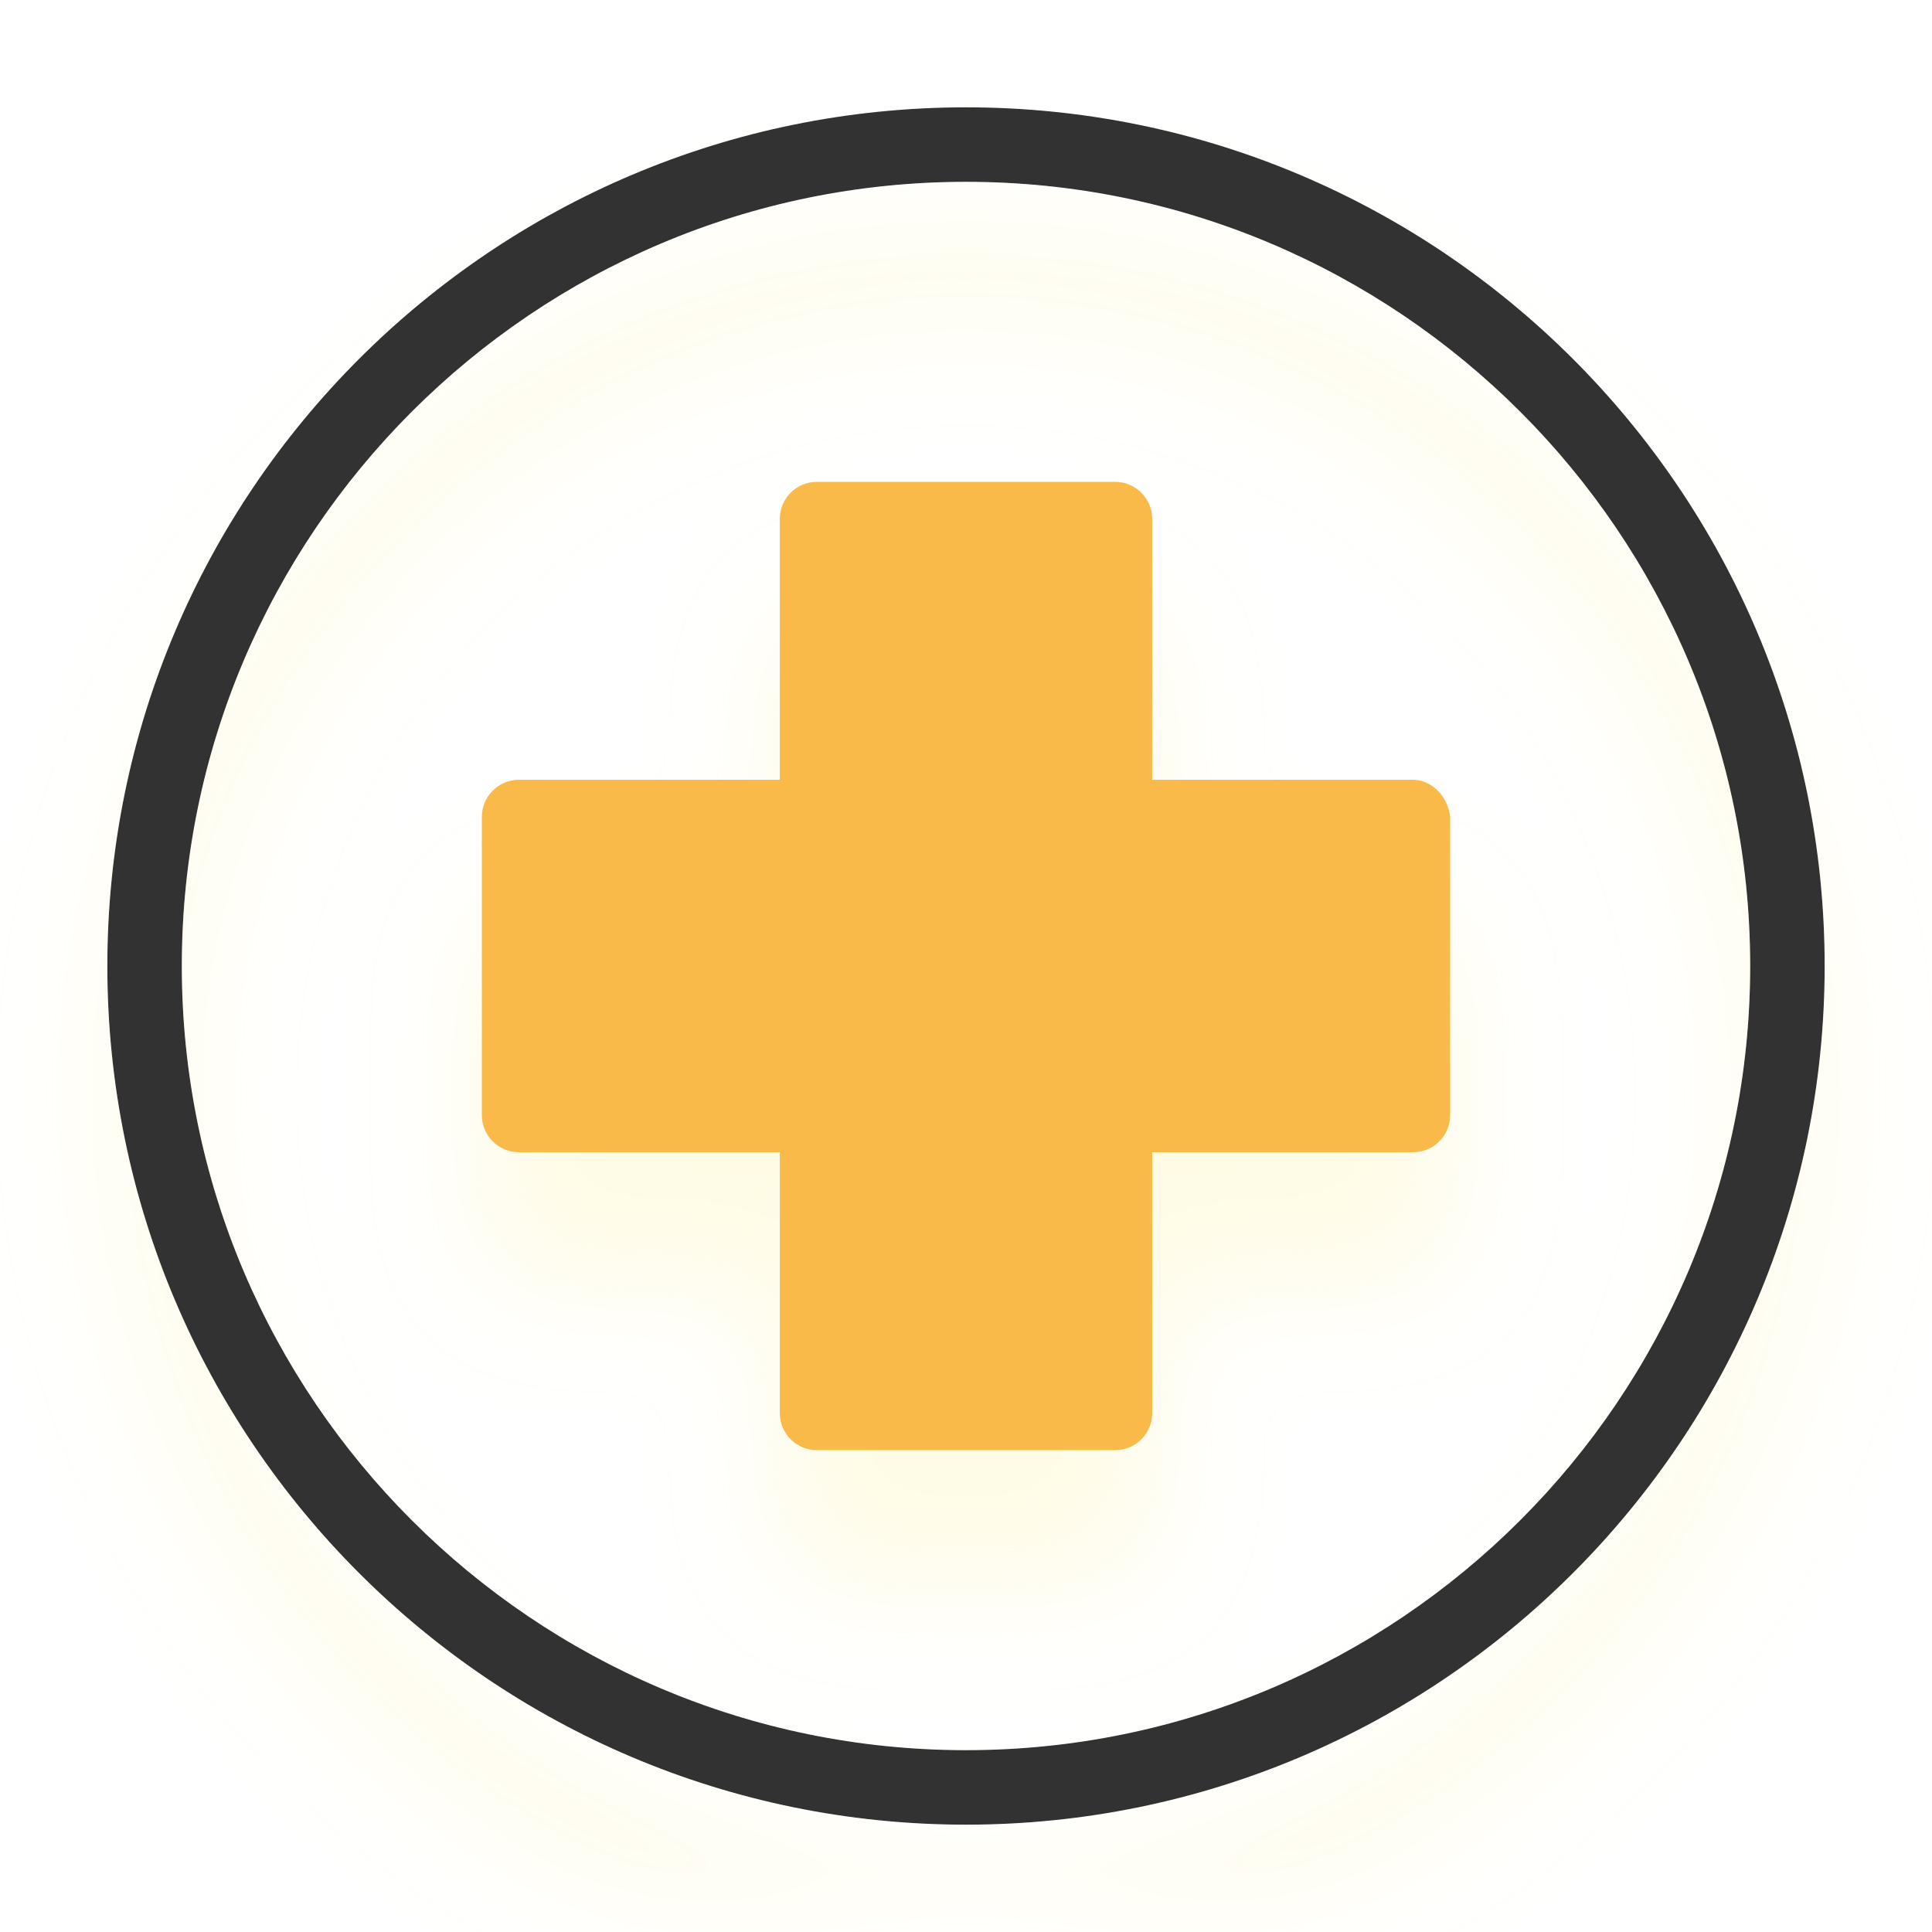
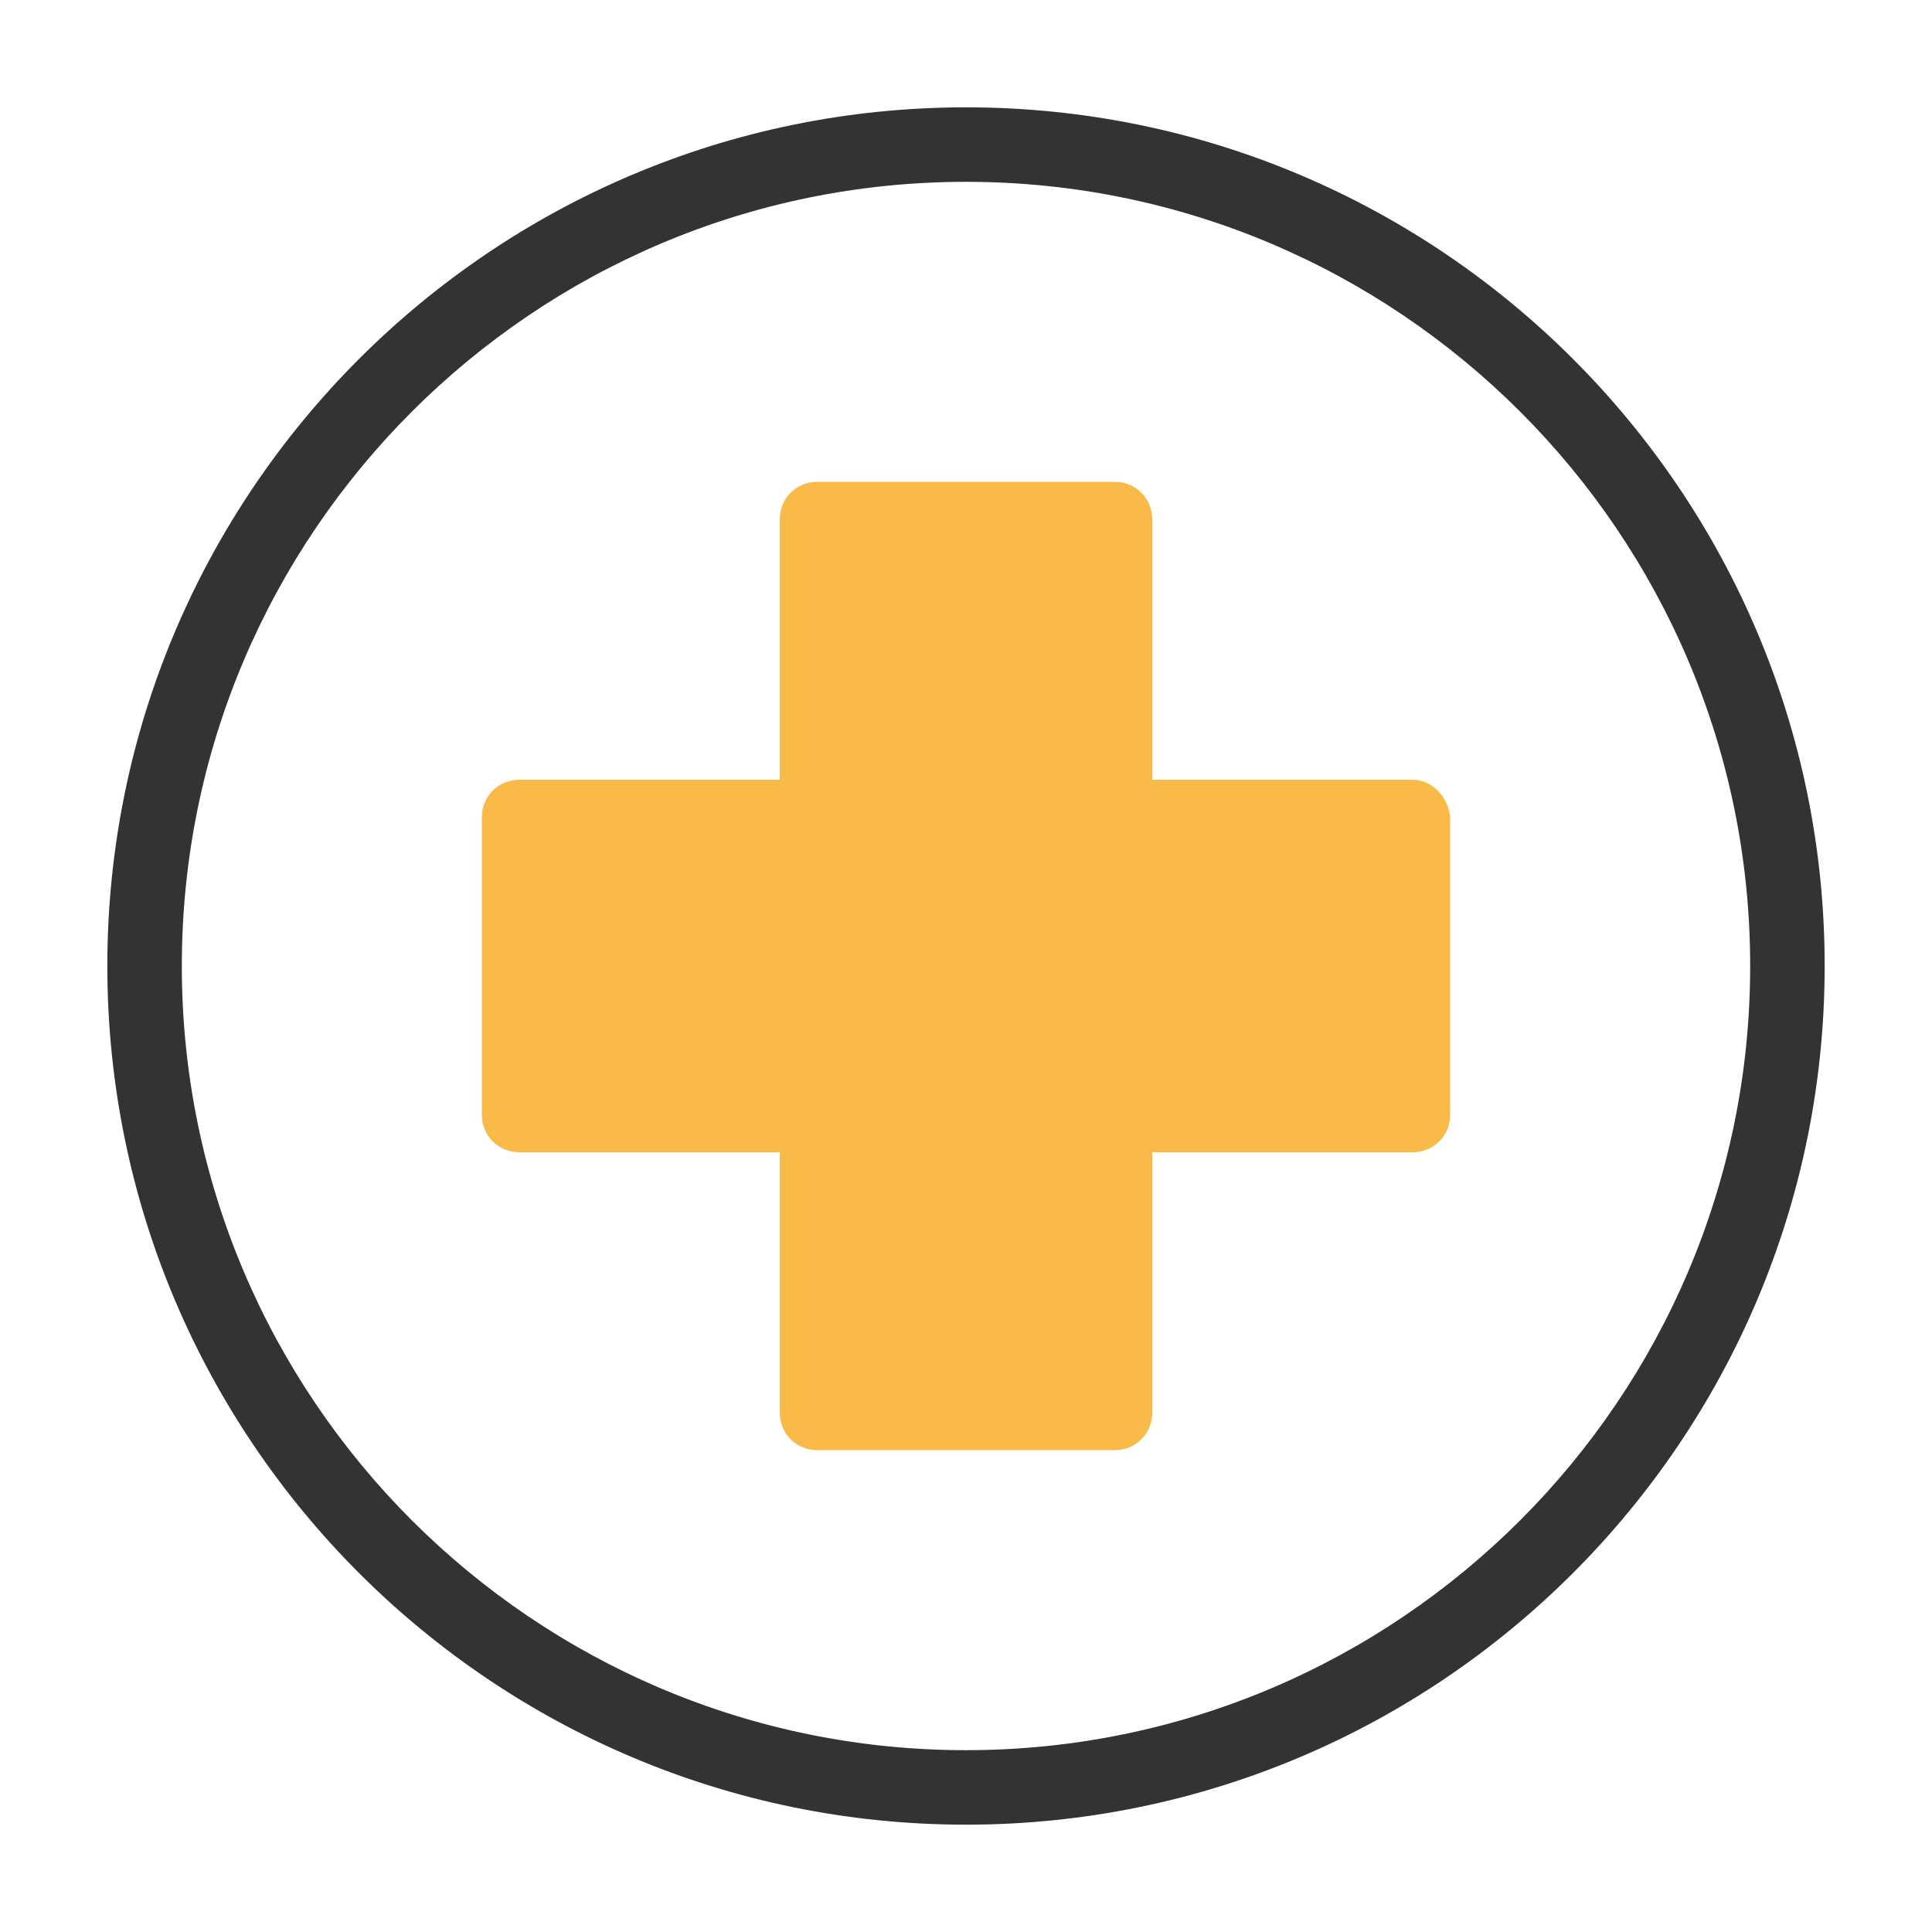
<svg xmlns="http://www.w3.org/2000/svg" width="90" height="90">
-   <defs>
-     <filter x="-25.6%" y="-25.6%" width="151.1%" height="151.1%" filterUnits="objectBoundingBox" id="a">
-       <feOffset dy="6" in="SourceAlpha" result="shadowOffsetOuter1" />
-       <feGaussianBlur stdDeviation="3" in="shadowOffsetOuter1" result="shadowBlurOuter1" />
-       <feColorMatrix values="0 0 0 0 1 0 0 0 0 0.841 0 0 0 0 0.194 0 0 0 0.2 0" in="shadowBlurOuter1" result="shadowMatrixOuter1" />
-       <feMerge>
-         <feMergeNode in="shadowMatrixOuter1" />
-         <feMergeNode in="SourceGraphic" />
-       </feMerge>
-     </filter>
-   </defs>
-   <g filter="url(#a)" fill-rule="nonzero" fill="none">
+   <g fill-rule="nonzero" fill="none">
    <path d="M45 5C22.928 5 5 22.928 5 45s17.928 40 40 40 40-17.928 40-40S67.072 5 45 5zm0 76.53C24.855 81.53 8.47 65.145 8.47 45S24.855 8.47 45 8.47 81.53 24.855 81.53 45 65.145 81.53 45 81.53z" fill="#333" />
    <path d="M65.82 36.325H53.674V24.181c0-.964-.771-1.735-1.735-1.735H38.06c-.964 0-1.735.77-1.735 1.735v12.144H24.181c-.964 0-1.735.771-1.735 1.735v13.88c0 .964.77 1.735 1.735 1.735h12.144v12.144c0 .964.771 1.735 1.735 1.735h13.88c.964 0 1.735-.77 1.735-1.735V53.675h12.144c.964 0 1.735-.771 1.735-1.735V38.06c-.096-.964-.867-1.735-1.735-1.735z" fill="#F9BA48" />
  </g>
</svg>
